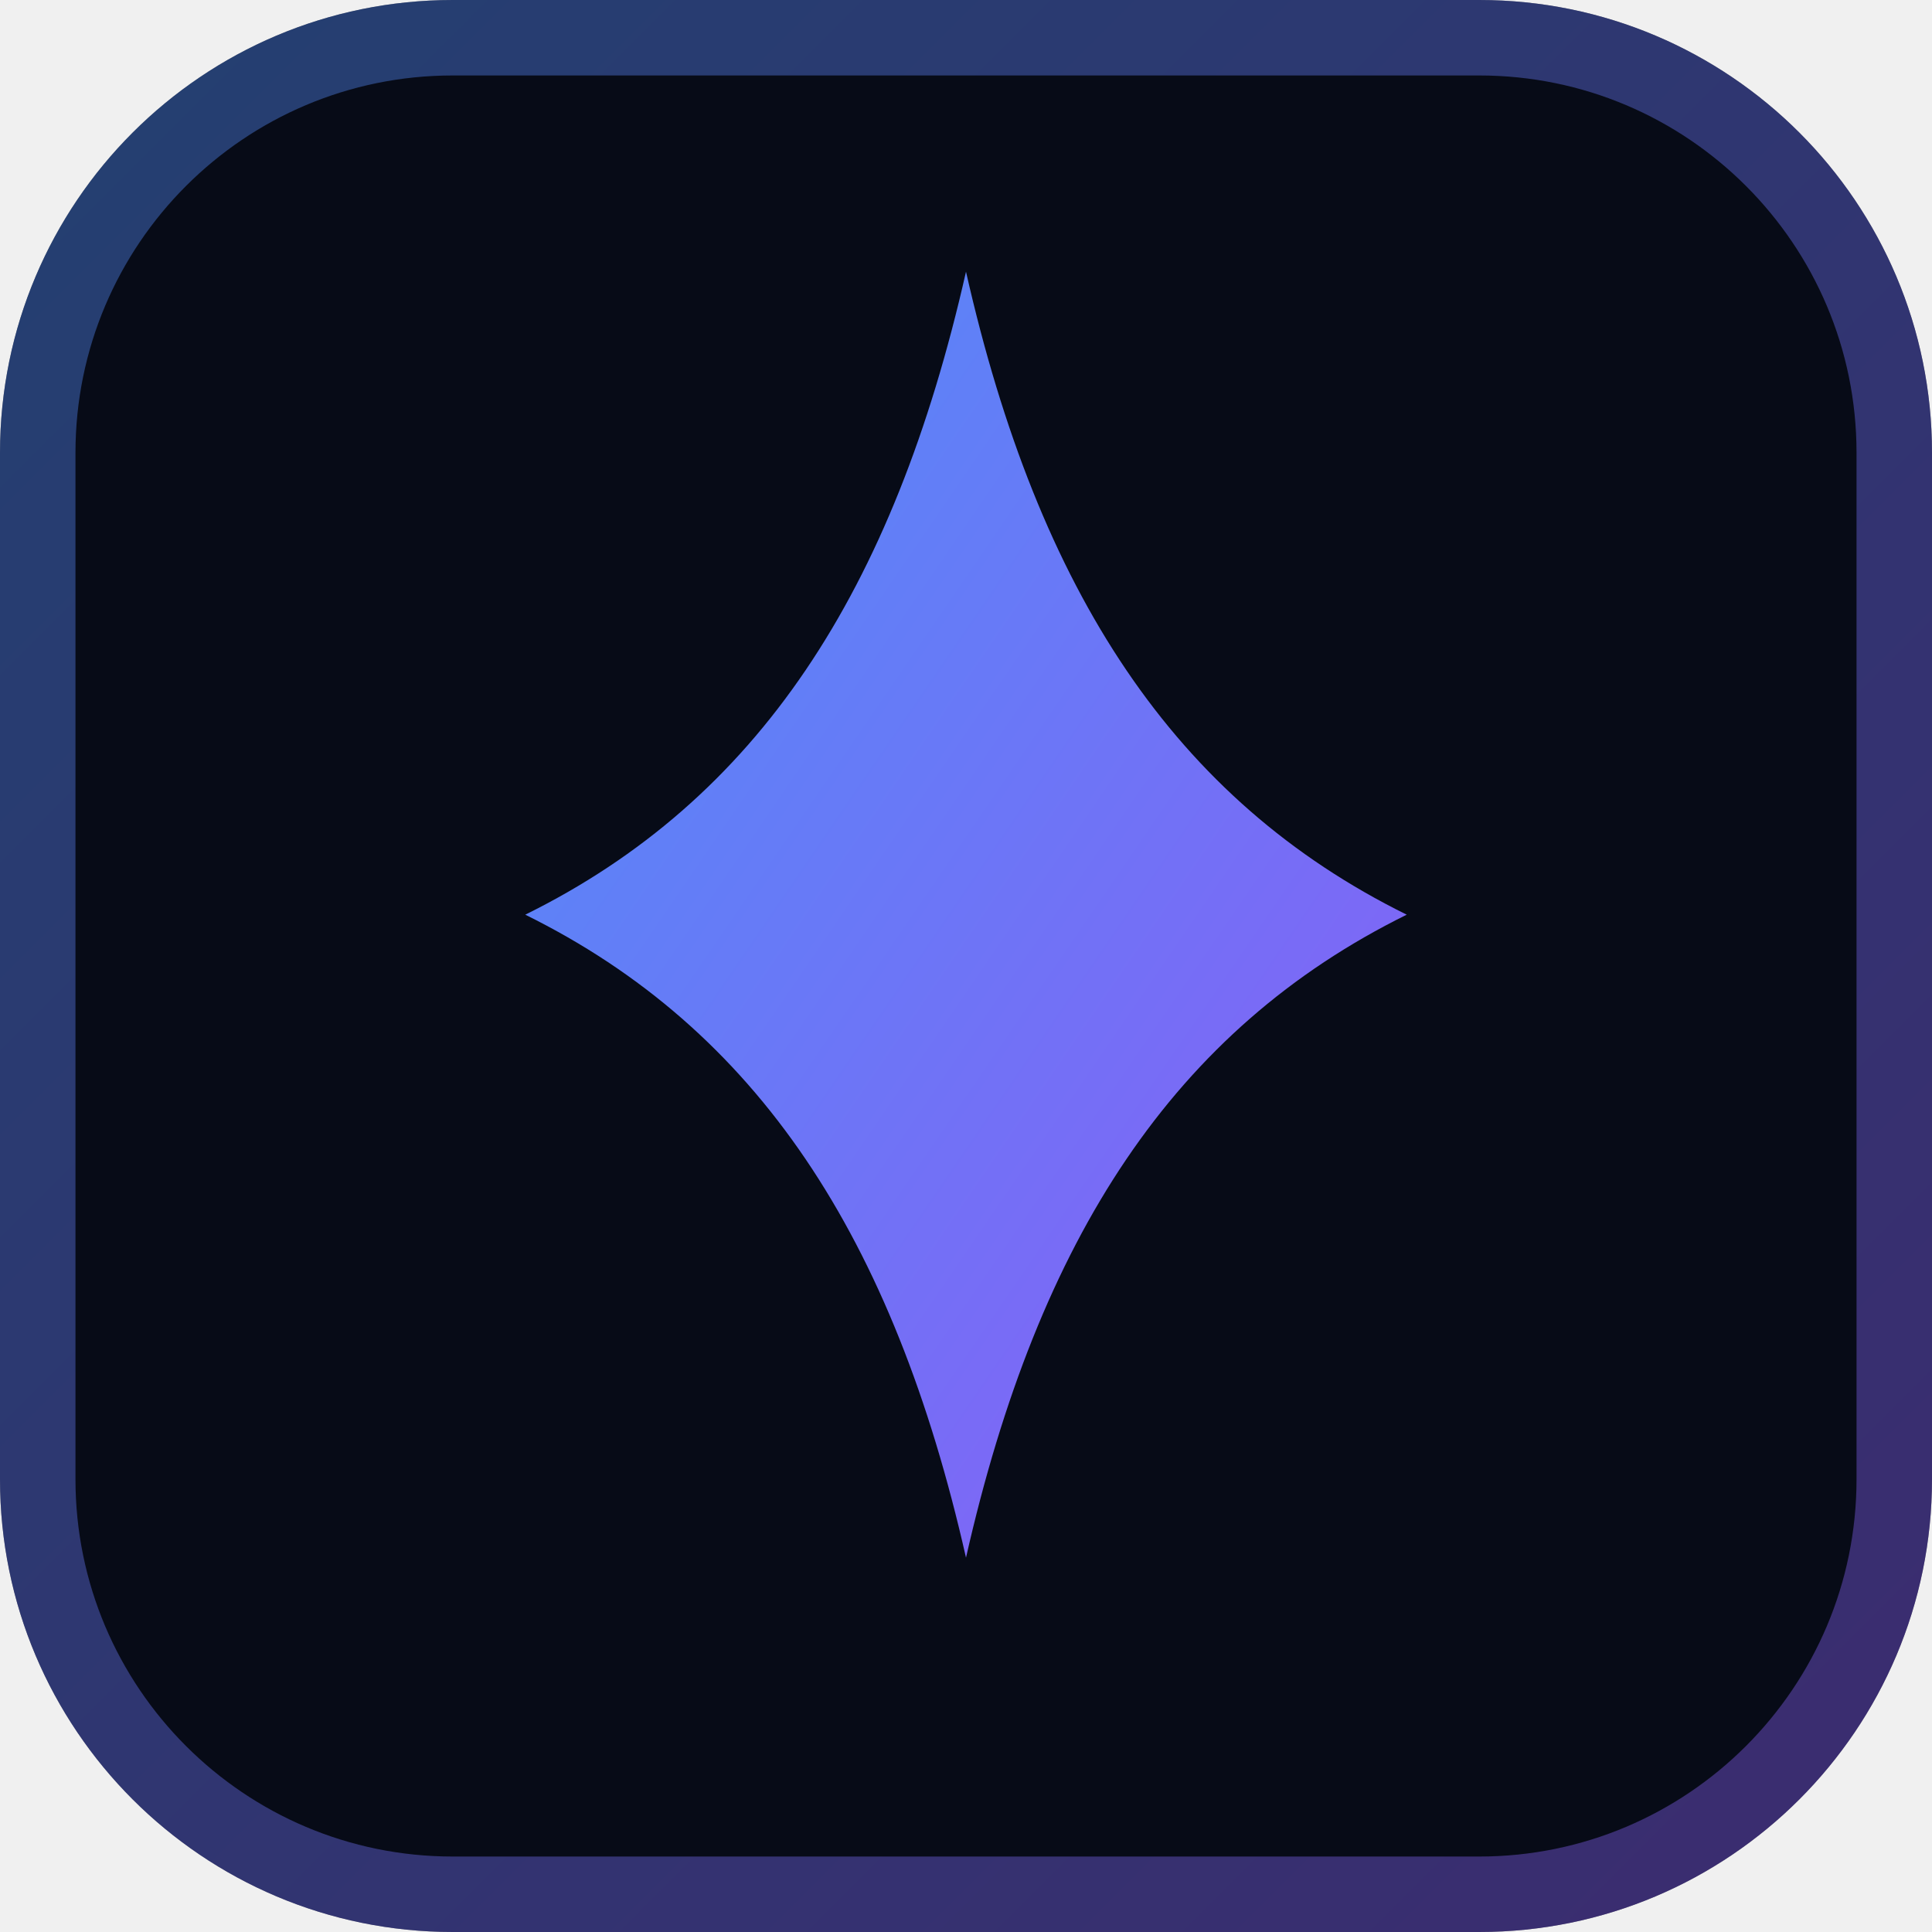
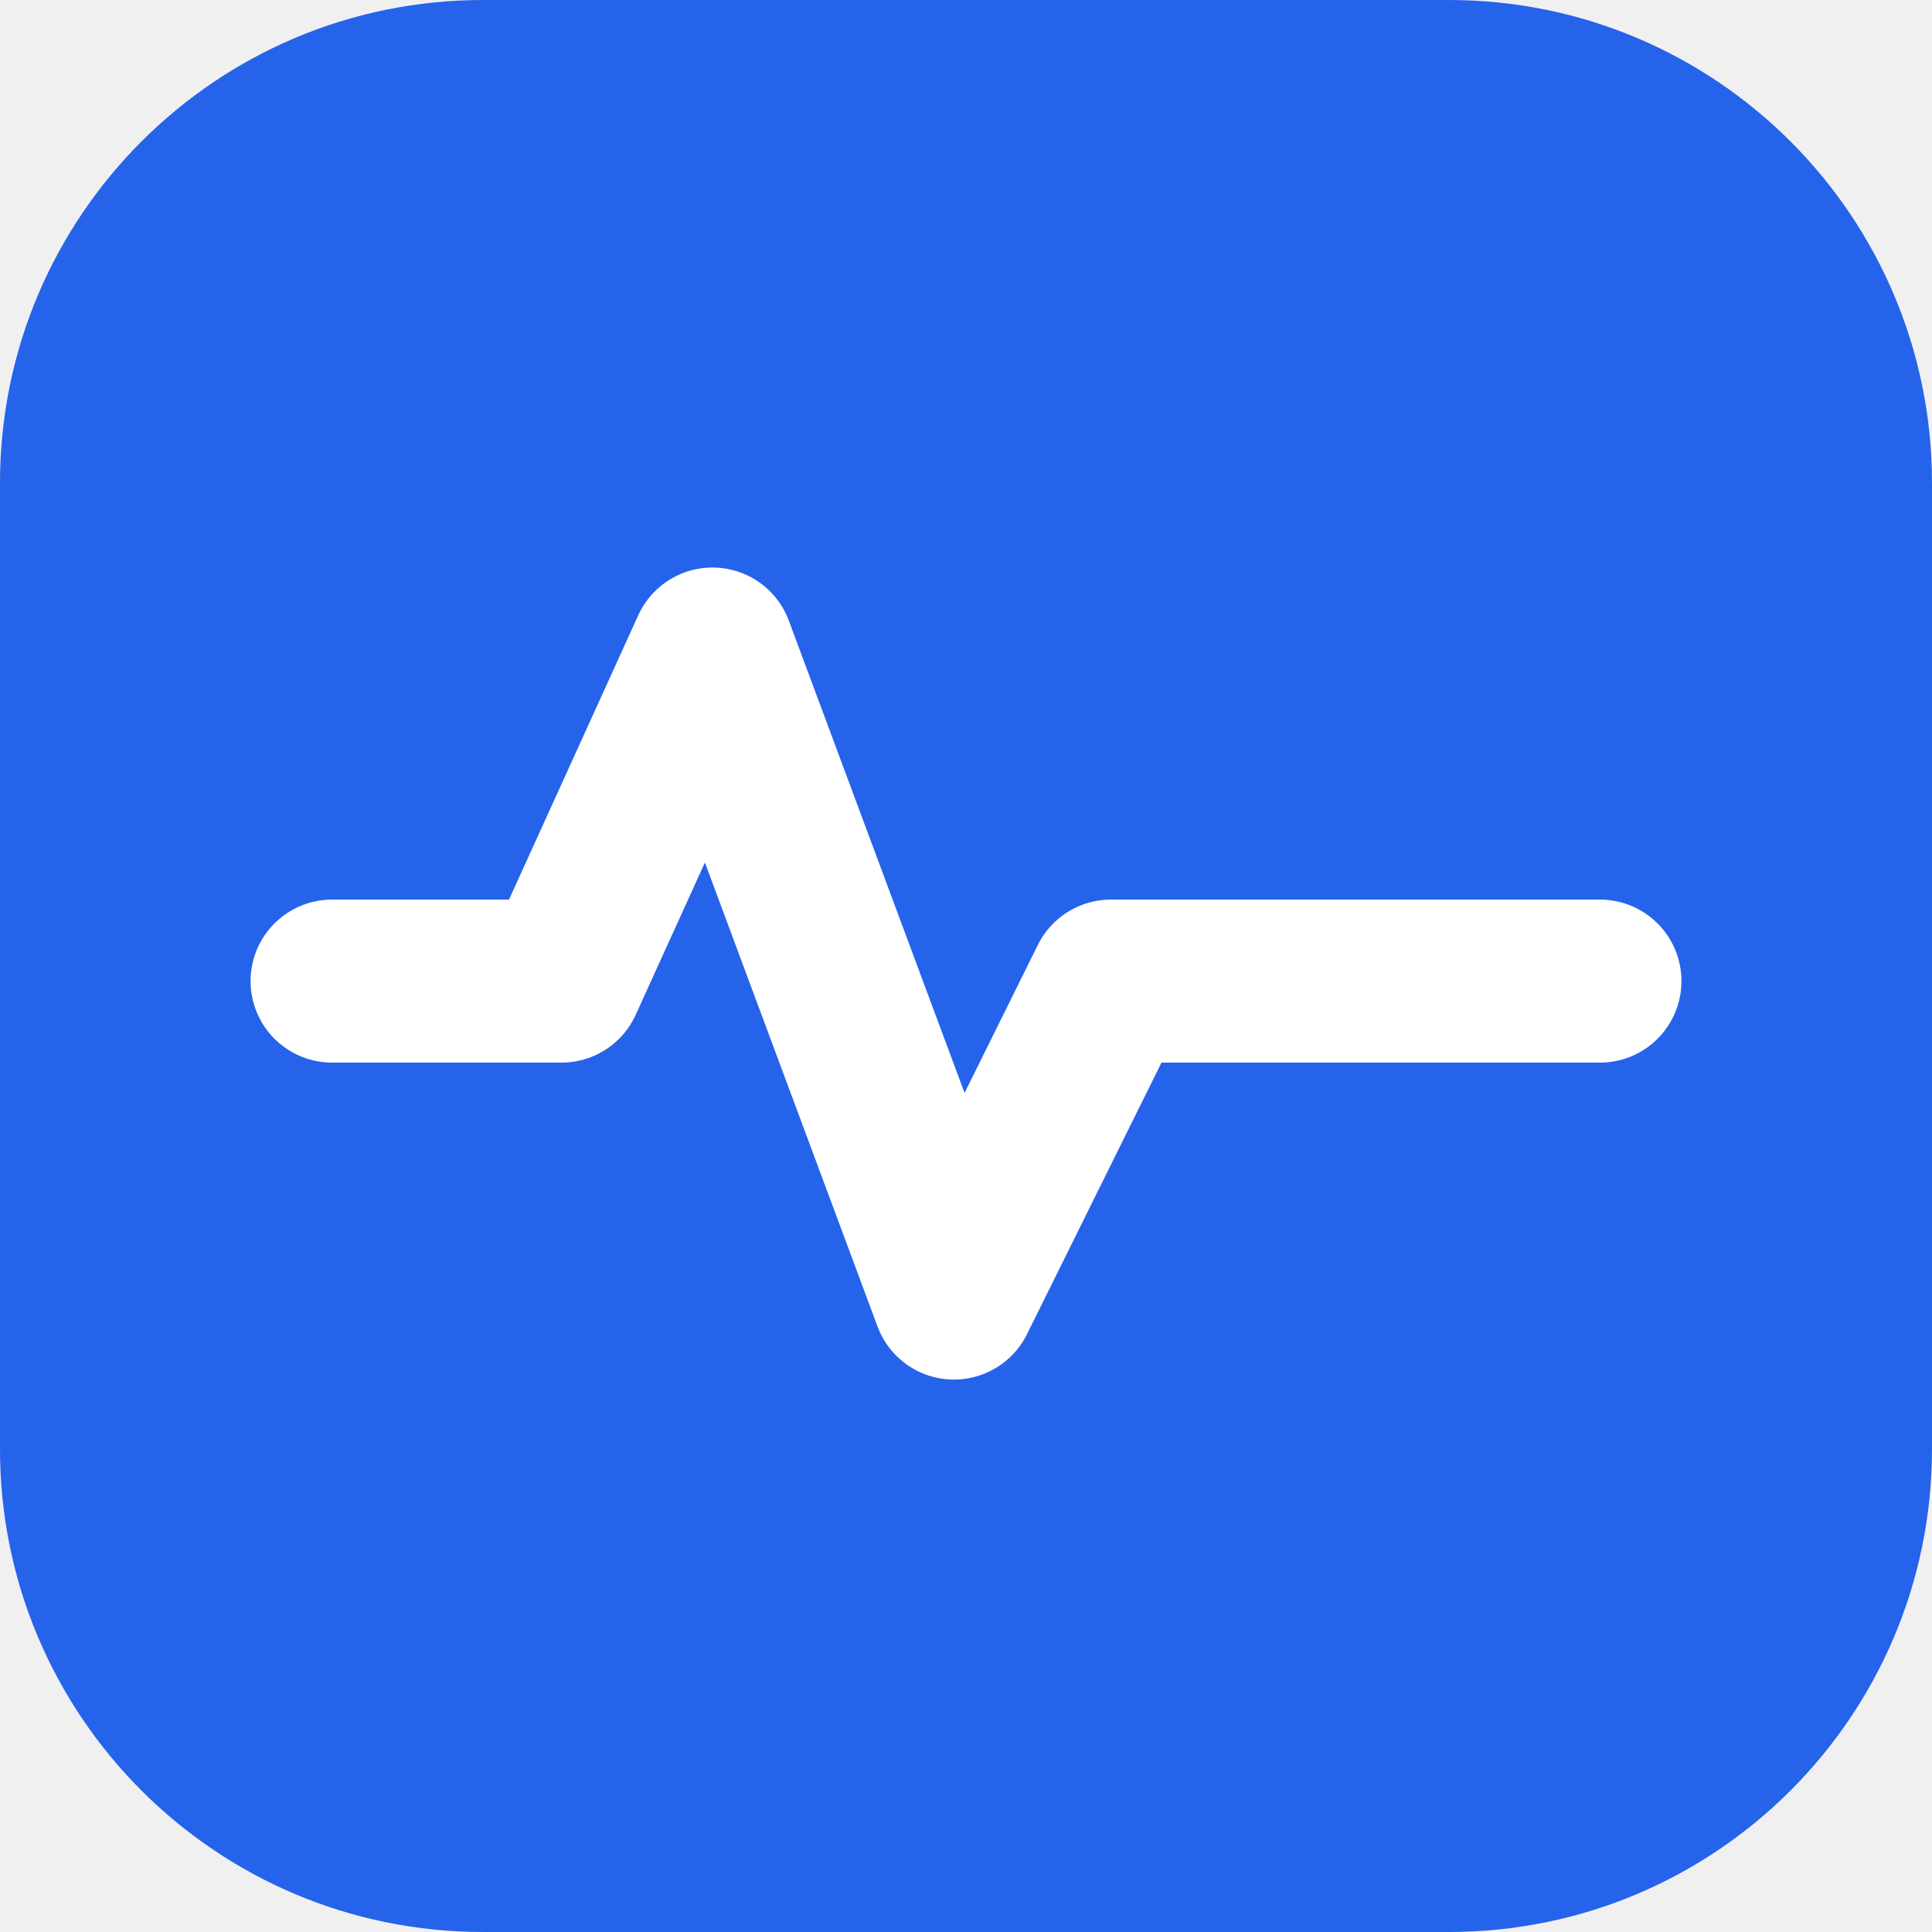
<svg xmlns="http://www.w3.org/2000/svg" viewBox="0 0 64 64" role="img" aria-label="On Call">
-   <defs>
-     <linearGradient id="g" x1="0" y1="0" x2="1" y2="1">
-       <stop offset="0" stop-color="#4F8EF7" />
-       <stop offset="1" stop-color="#8B5CF6" />
-     </linearGradient>
-   </defs>
-   <rect width="64" height="64" rx="15" fill="#070B17" />
-   <rect x="1.25" y="1.25" width="61.5" height="61.5" rx="13.75" fill="none" stroke="url(#g)" stroke-opacity=".4" stroke-width="2.5" />
-   <path d="M32 9c2.4 10.6 6.9 17.5 14.6 21.3C38.9 34.1 34.4 41 32 51.6 29.6 41 25.1 34.1 17.4 30.3 25.1 26.5 29.6 19.6 32 9Z" fill="url(#g)" />
+   <rect width="64" height="64" rx="16" fill="#2563EB" />
+   <path d="M11 32.5h7.6l5-11 8 21.5 5.2-10.5H53" fill="none" stroke="#fff" stroke-width="5.4" stroke-linecap="round" stroke-linejoin="round" />
</svg>
